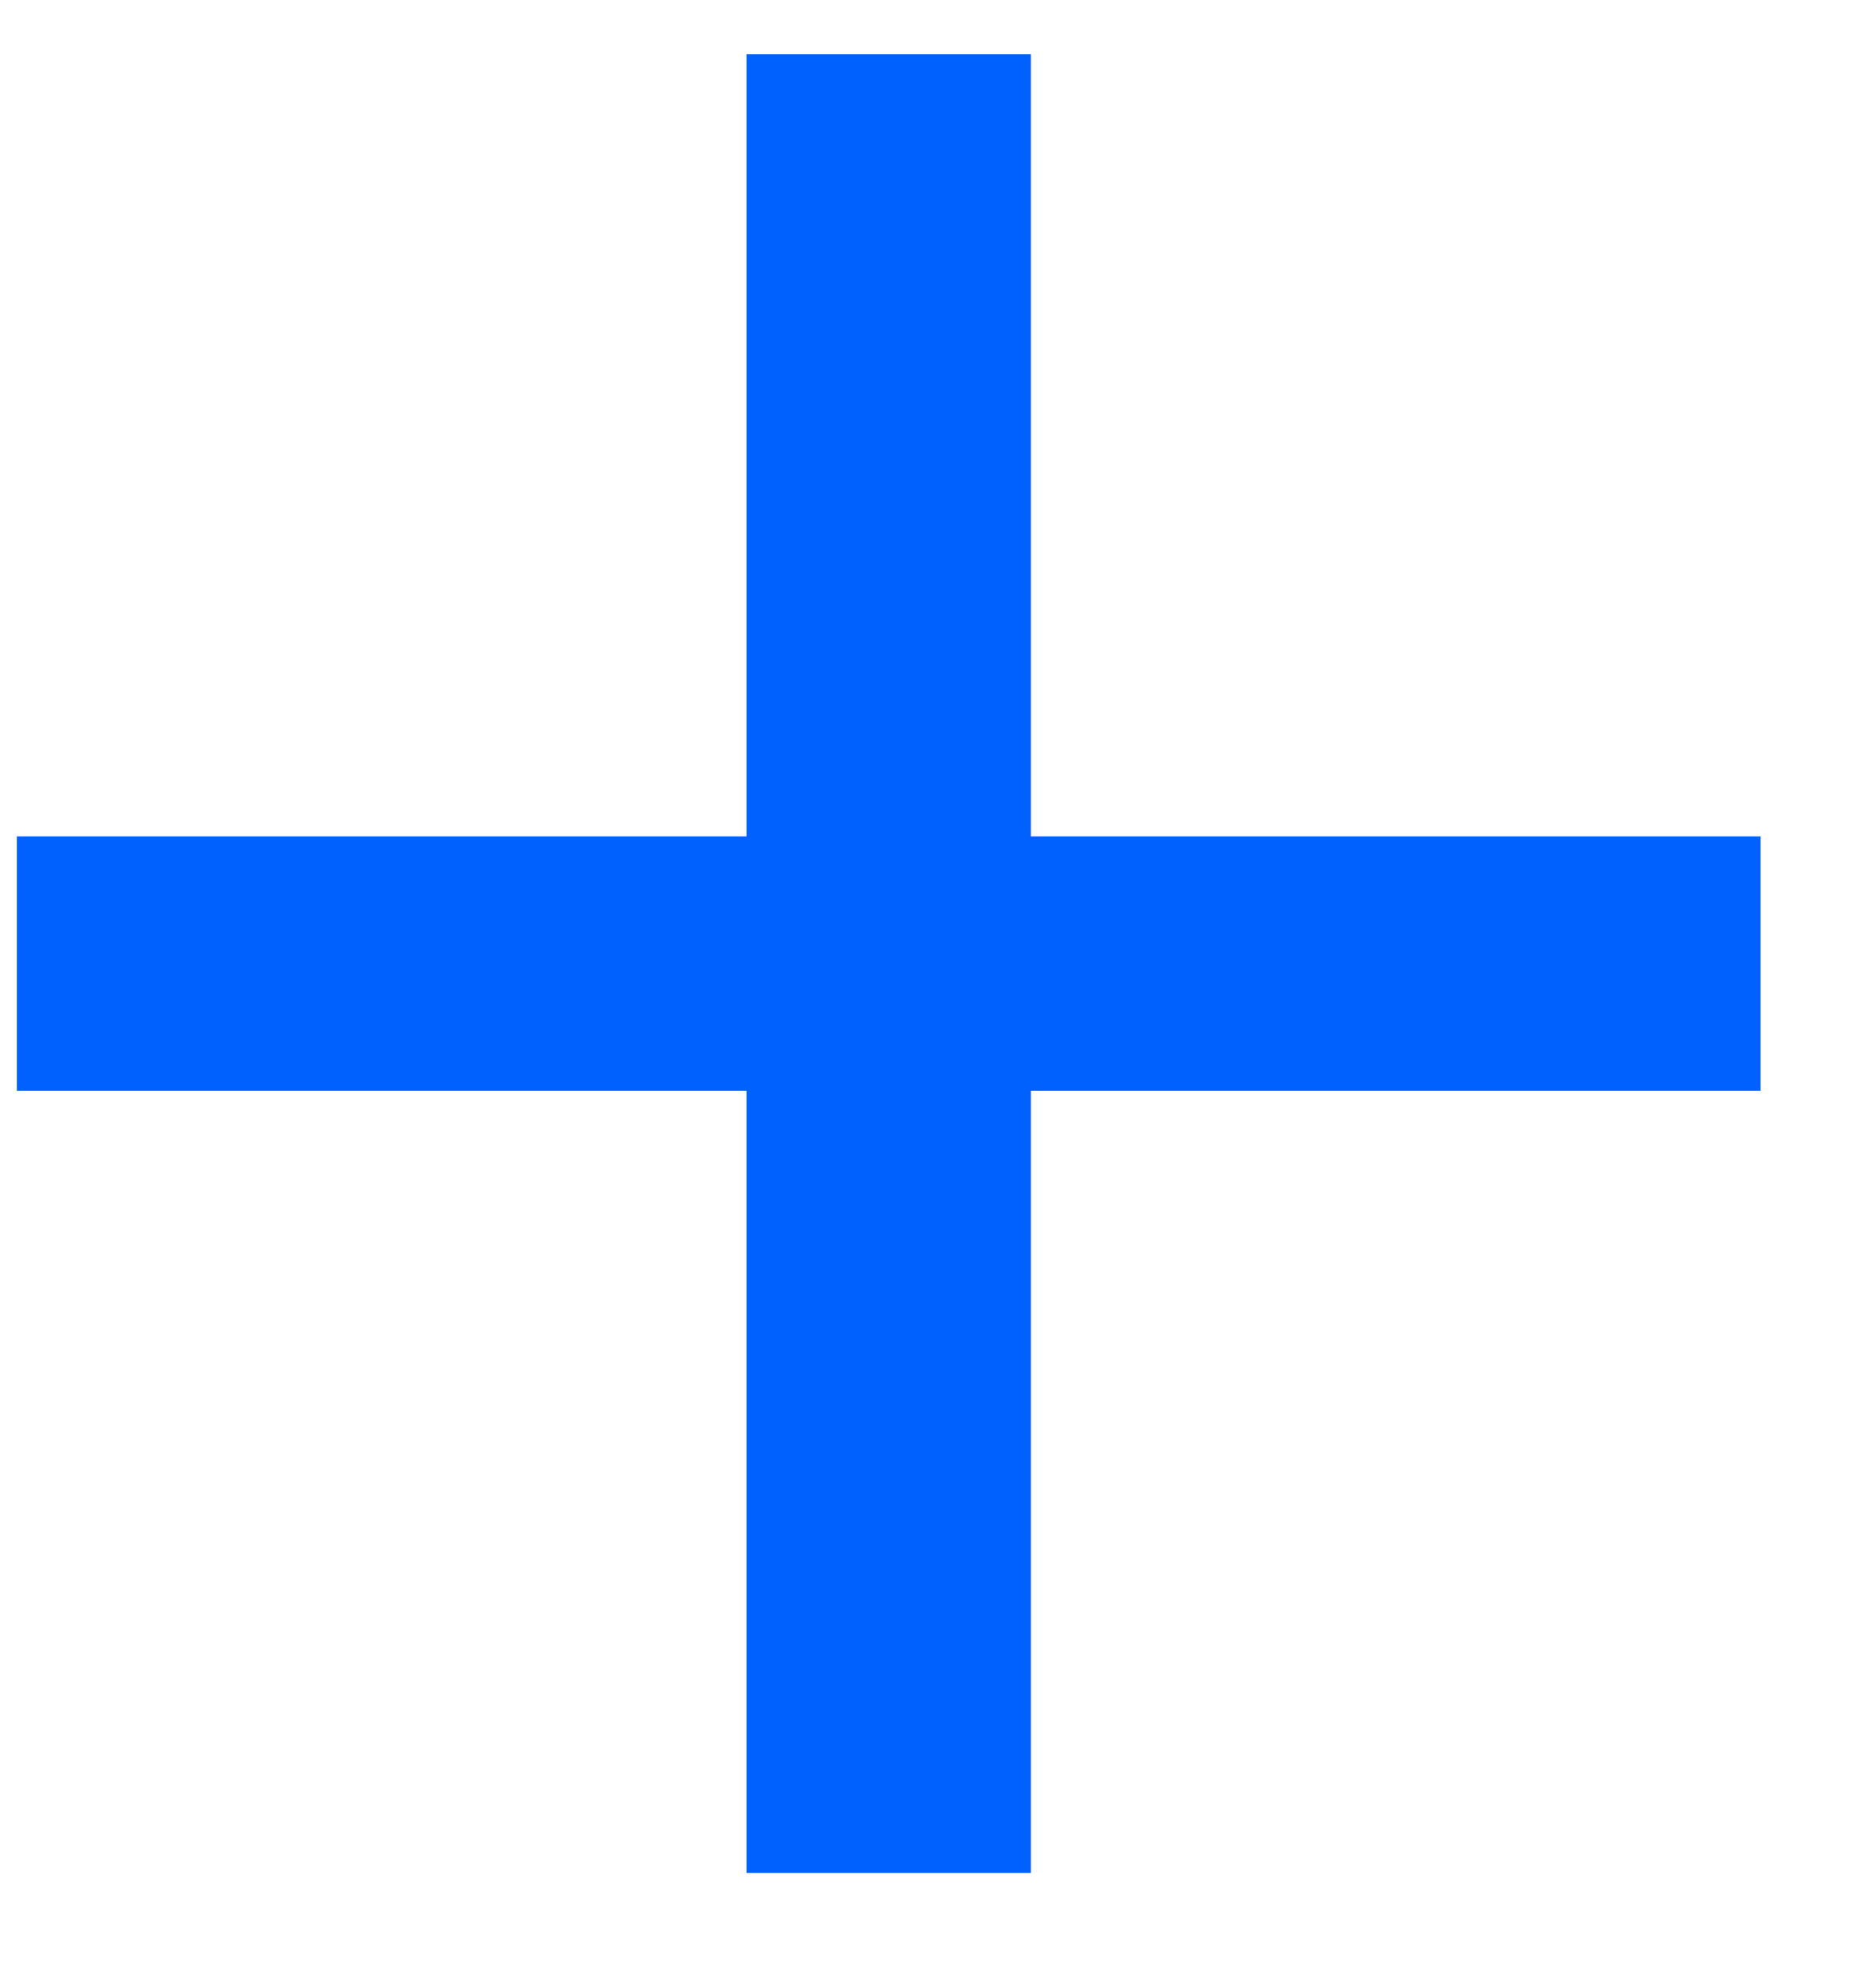
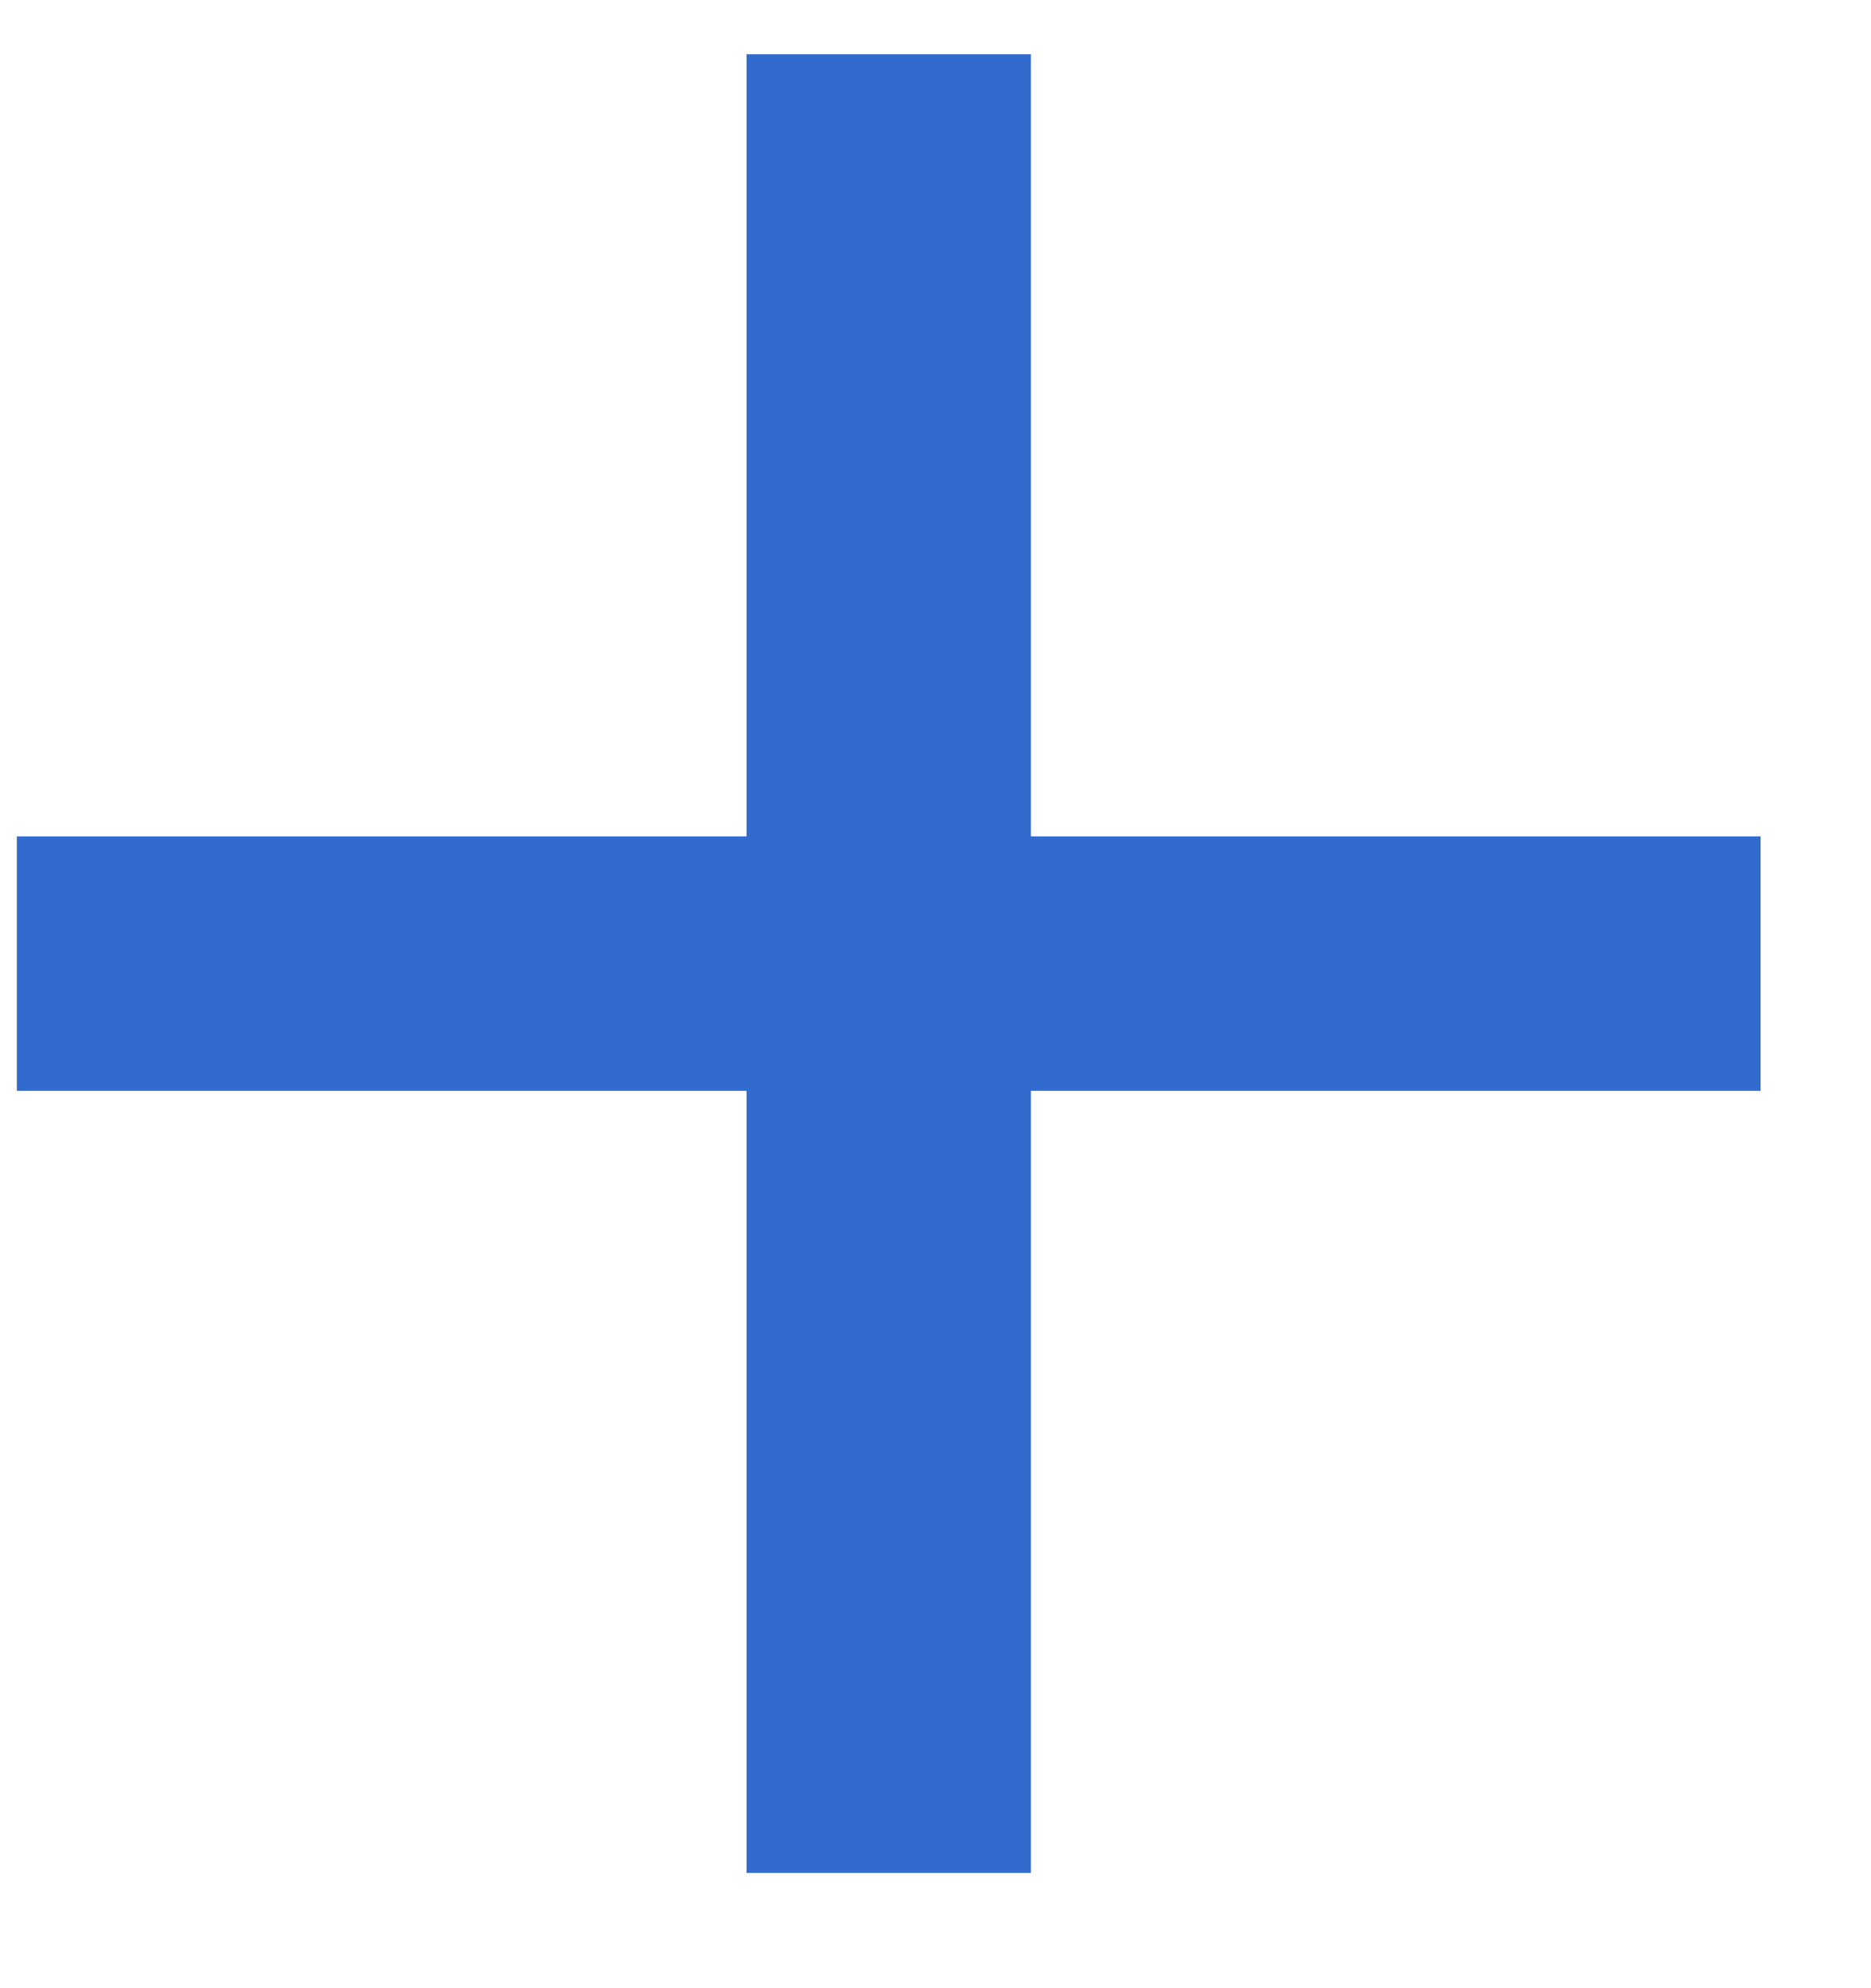
<svg xmlns="http://www.w3.org/2000/svg" width="16" height="17" viewBox="0 0 16 17" fill="none">
-   <path d="M6.384 16.016V9.328H0.144V7.152H6.384V0.464H8.816V7.152H15.056V9.328H8.816V16.016H6.384Z" fill="#0061FF" />
+   <path d="M6.384 16.016V9.328H0.144V7.152H6.384V0.464H8.816V7.152H15.056V9.328H8.816V16.016H6.384Z" fill="#316bce" />
</svg>
